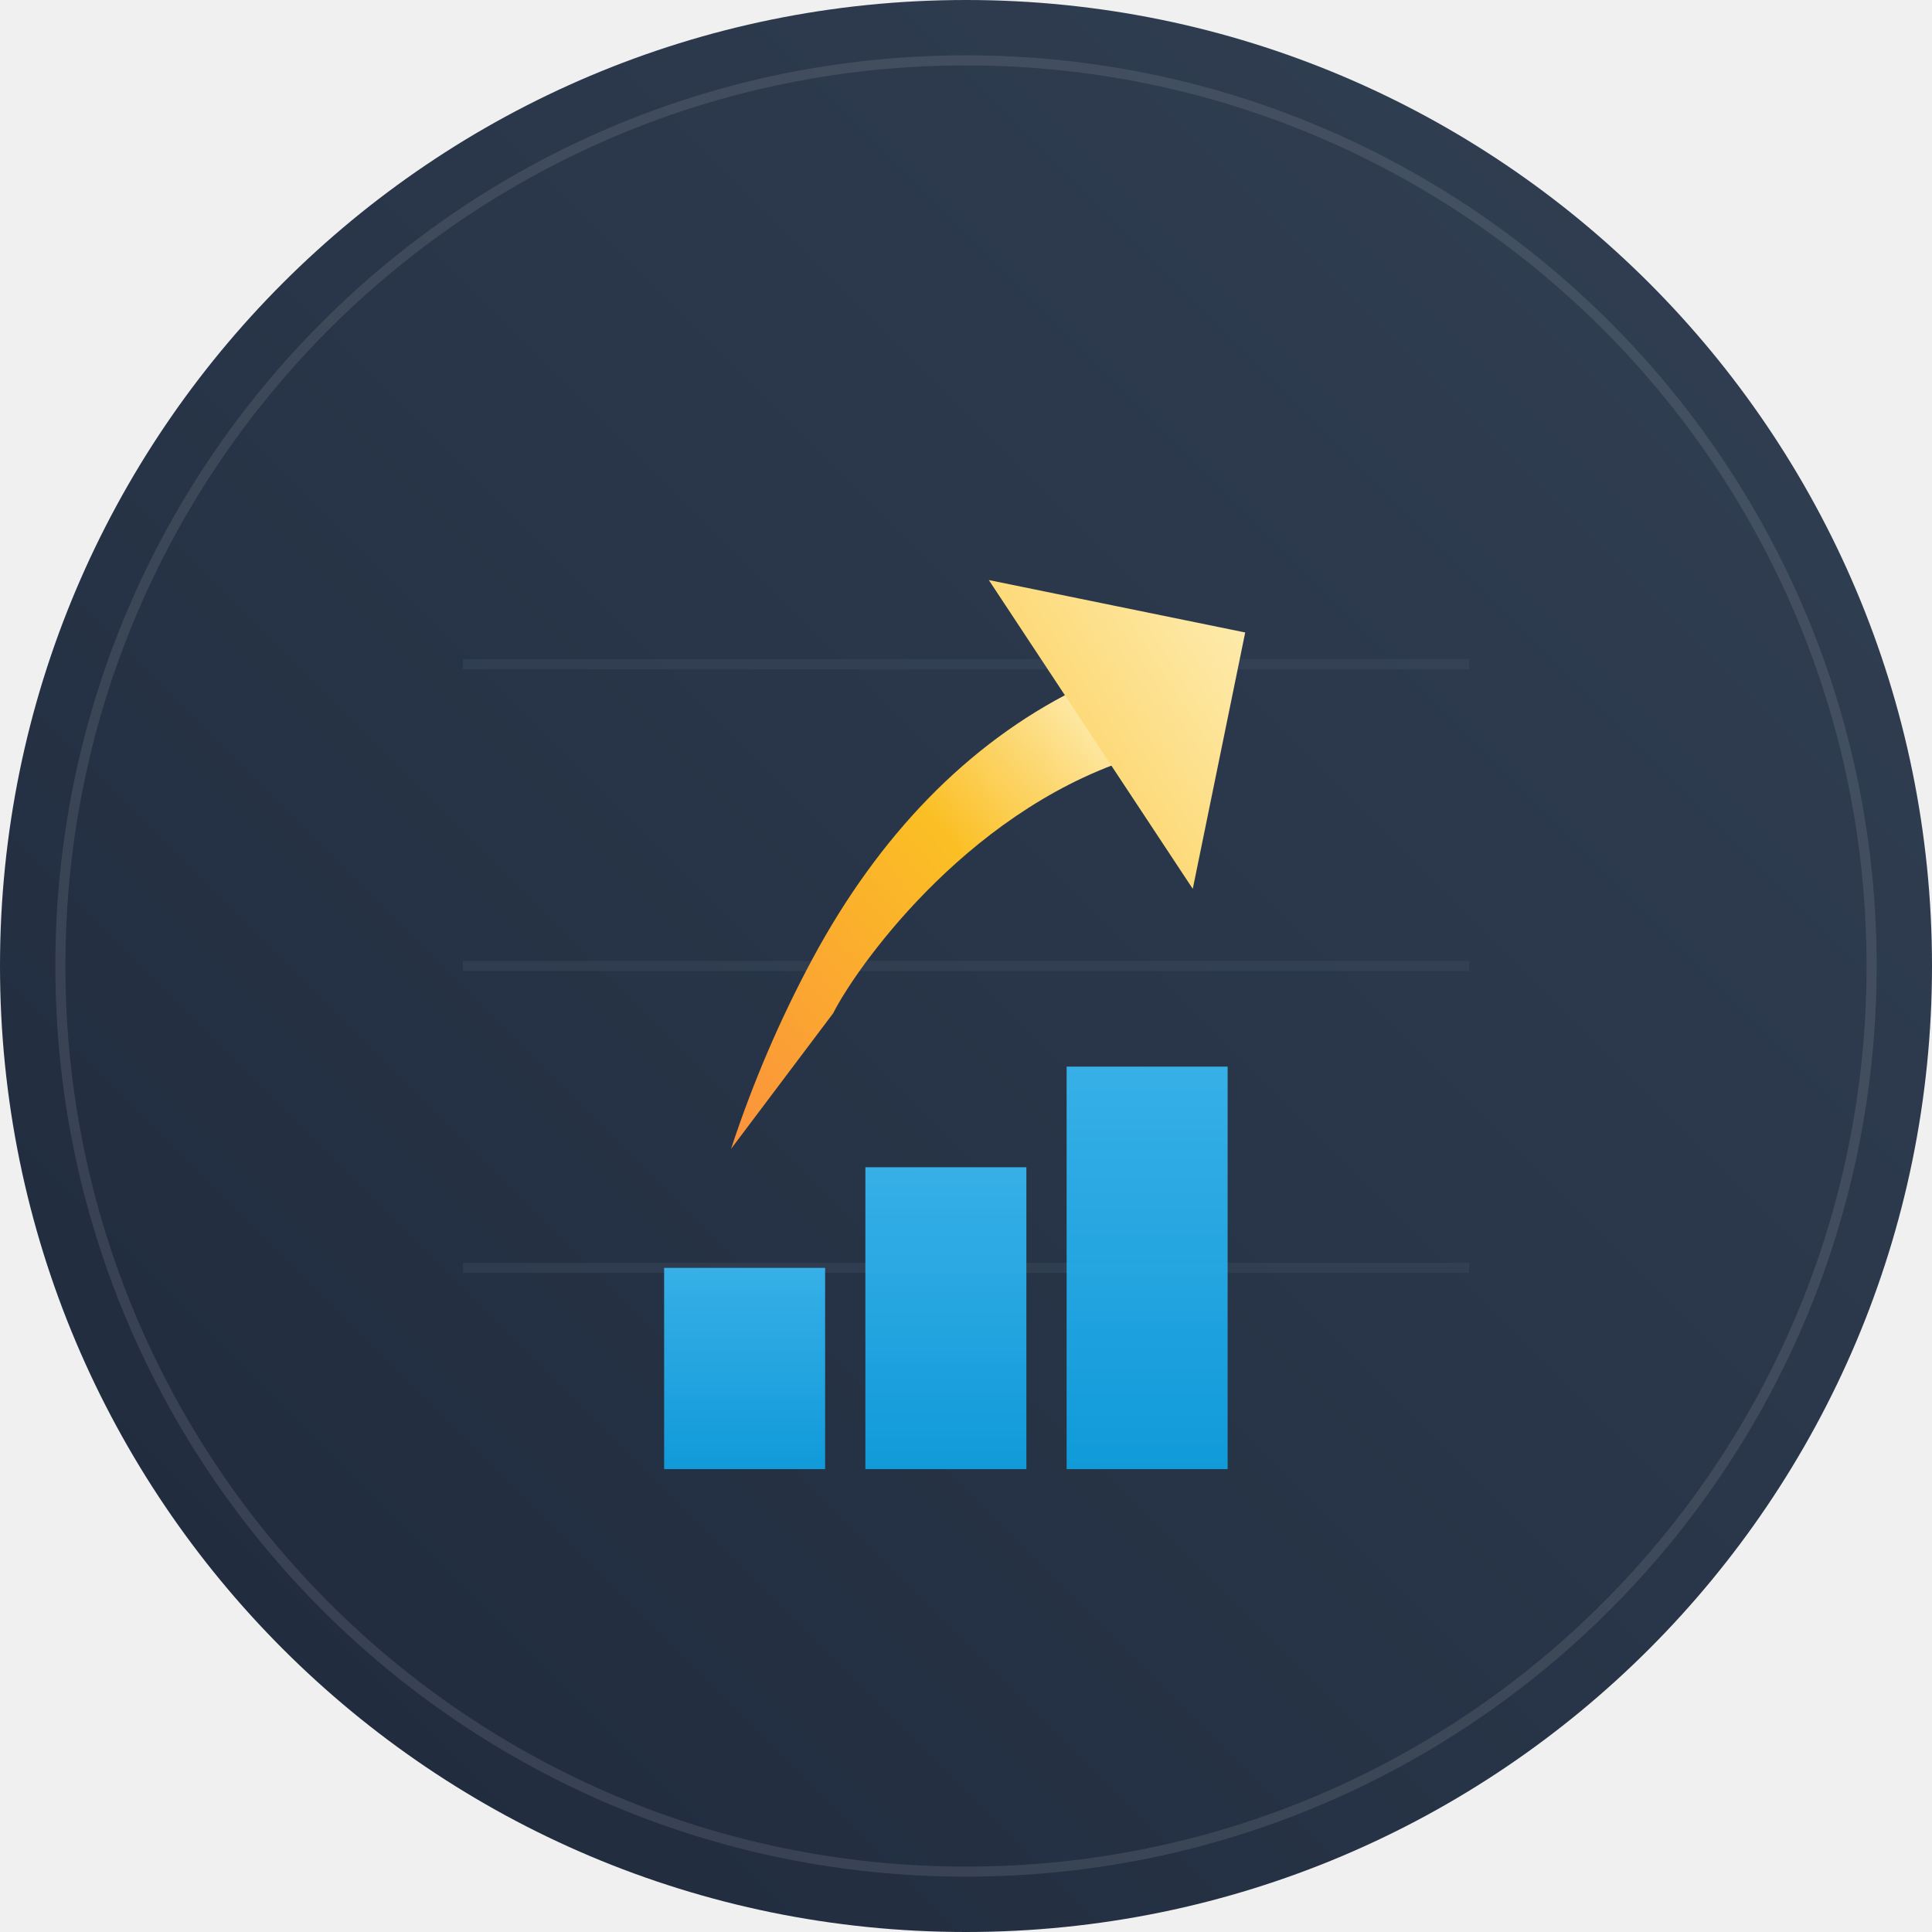
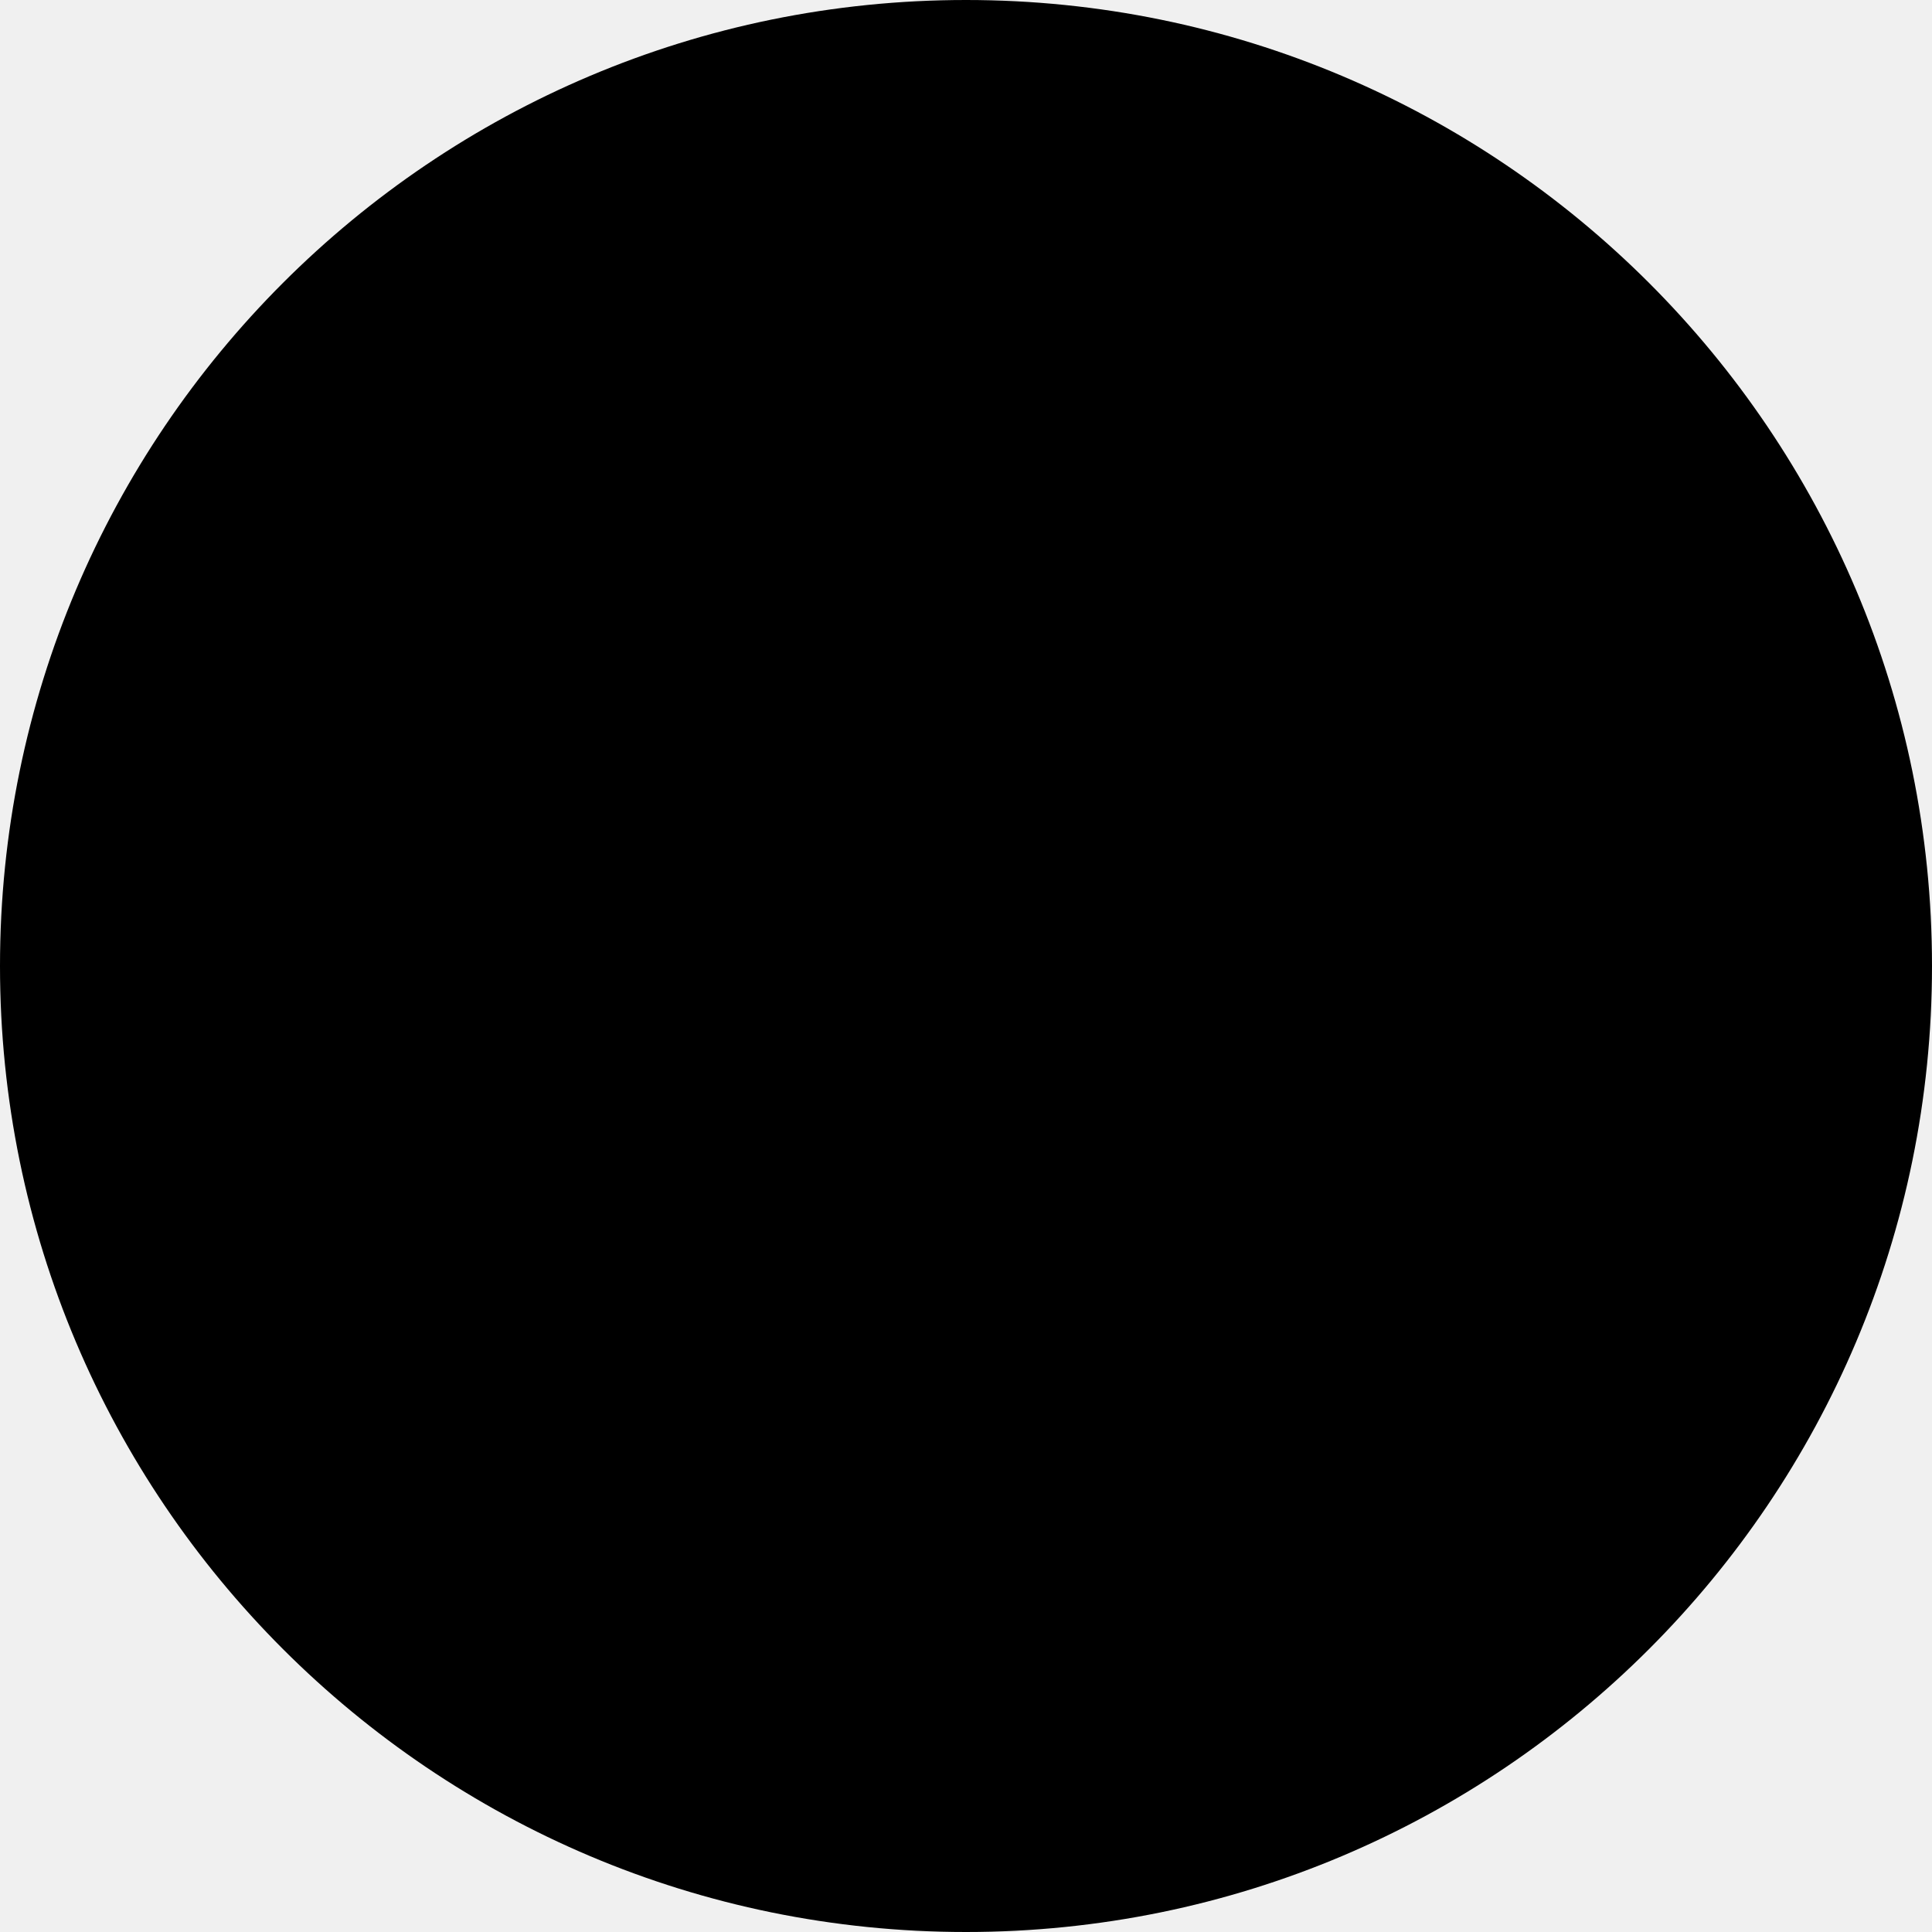
- <svg xmlns="http://www.w3.org/2000/svg" width="96" height="96" viewBox="0 0 96 96" version="1.1">
-   <defs>
-     <linearGradient id="linear-gradient" y1="1" x2="1" gradientUnits="objectBoundingBox">
-       <stop offset="0" stop-color="#1e293b" />
-       <stop offset="1" stop-color="#334155" />
-     </linearGradient>
-     <linearGradient id="linear-gradient-2" y1="1" x2="0" gradientUnits="objectBoundingBox">
-       <stop offset="0" stop-color="#0ea5e9" />
-       <stop offset="1" stop-color="#38bdf8" />
-     </linearGradient>
-     <linearGradient id="linear-gradient-5" y1="1" x2="1" gradientUnits="objectBoundingBox">
-       <stop offset="0" stop-color="#fb923c" />
-       <stop offset="0.611" stop-color="#fbbf24" />
-       <stop offset="1" stop-color="#fef3c7" />
-     </linearGradient>
-     <linearGradient id="linear-gradient-6" x1="-0.887" y1="1.19" x2="1.36" y2="0.097" gradientUnits="objectBoundingBox">
-       <stop offset="0" stop-color="#fb923c" />
-       <stop offset="0" stop-color="#fbbf24" />
-       <stop offset="1" stop-color="#fef3c7" />
-     </linearGradient>
-   </defs>
-   <g id="Group_9392" data-name="Group 9392" transform="translate(-2 -2)">
-     <circle id="Ellipse_353" data-name="Ellipse 353" cx="48" cy="48" r="48" transform="translate(2 2)" fill="url(#linear-gradient)" />
-     <path id="Path_4452" data-name="Path 4452" d="M25,35H75M25,50H75M25,65H75" stroke="#475569" stroke-width="0.5" opacity="0.3" />
-     <rect id="Rectangle_1842" data-name="Rectangle 1842" width="8" height="10" transform="translate(35 65)" opacity="0.9" fill="url(#linear-gradient-2)" />
-     <rect id="Rectangle_1843" data-name="Rectangle 1843" width="8" height="15" transform="translate(45 60)" opacity="0.9" fill="url(#linear-gradient-2)" />
-     <rect id="Rectangle_1844" data-name="Rectangle 1844" width="8" height="20" transform="translate(55 55)" opacity="0.9" fill="url(#linear-gradient-2)" />
-     <path id="Path_4453" data-name="Path 4453" d="M50,47.808a58.54,58.54,0,0,1,4.038-9.428c3.305-6.144,7.716-10.7,13.068-13.38l2.653,3.457c-8.268,2.756-13.637,10.518-14.683,12.609" transform="translate(-11.674 11.278)" fill="url(#linear-gradient-5)" />
-     <circle id="Ellipse_354" data-name="Ellipse 354" cx="45" cy="45" r="45" transform="translate(5 5)" fill="none" stroke="#fff" stroke-width="0.5" opacity="0.1" />
-     <path id="Path_4455" data-name="Path 4455" d="M65,15l11.629,5.814L70.814,32.443" transform="matrix(0.966, -0.259, 0.259, 0.966, -15.541, 33.168)" fill="url(#linear-gradient-6)" />
+ <svg xmlns="http://www.w3.org/2000/svg" width="96" height="96" viewBox="0 0 96 96">
+   <style>
+     @media (prefers-color-scheme: dark) {
+       #main-circle { fill: #27272a; /* zinc-800 */ }
+       #outer-circle { stroke: #a1a1aa; /* zinc-400 */ }
+       #grid-lines { stroke: #71717a; /* zinc-500 */ }
+       .bar-chart { fill: #d97706; /* amber-600 */ }
+       .trend-line { fill: #b45309; /* amber-700 */ }
+       .arrow { fill: #d97706; /* amber-600 */ }
+     }
+     @media (prefers-color-scheme: light) {
+       #main-circle { fill: #a1a1aa66; /* zinc-400/40 */ }
+       #outer-circle { stroke: #f4f4f5; /* zinc-100 */ }
+       #grid-lines { stroke: #d4d4d8; /* zinc-300 */ }
+       .bar-chart { fill: #d97706; /* amber-600 */ }
+       .trend-line { fill: #b45309; /* amber-700 */ }
+       .arrow { fill: #d97706; /* amber-600 */ }
+     }
+   </style>
+   <g transform="translate(-2 -2)">
+     <circle id="main-circle" cx="48" cy="48" r="48" transform="translate(2 2)" />
+     <path id="grid-lines" d="M25,35H75M25,50H75M25,65H75" stroke-width="0.5" opacity="0.3" />
+     <rect class="bar-chart" width="8" height="10" transform="translate(35 65)" opacity="0.9" />
+     <rect class="bar-chart" width="8" height="15" transform="translate(45 60)" opacity="0.9" />
+     <rect class="bar-chart" width="8" height="20" transform="translate(55 55)" opacity="0.9" />
+     <path class="trend-line" d="M50,47.808a58.54,58.54,0,0,1,4.038-9.428c3.305-6.144,7.716-10.7,13.068-13.38l2.653,3.457c-8.268,2.756-13.637,10.518-14.683,12.609" transform="translate(-11.674 11.278)" />
+     <circle id="outer-circle" cx="45" cy="45" r="45" transform="translate(5 5)" fill="none" stroke-width="0.5" opacity="0.1" />
+     <path class="arrow" d="M65,15l11.629,5.814L70.814,32.443" transform="matrix(0.966, -0.259, 0.259, 0.966, -15.541, 33.168)" />
  </g>
</svg>
